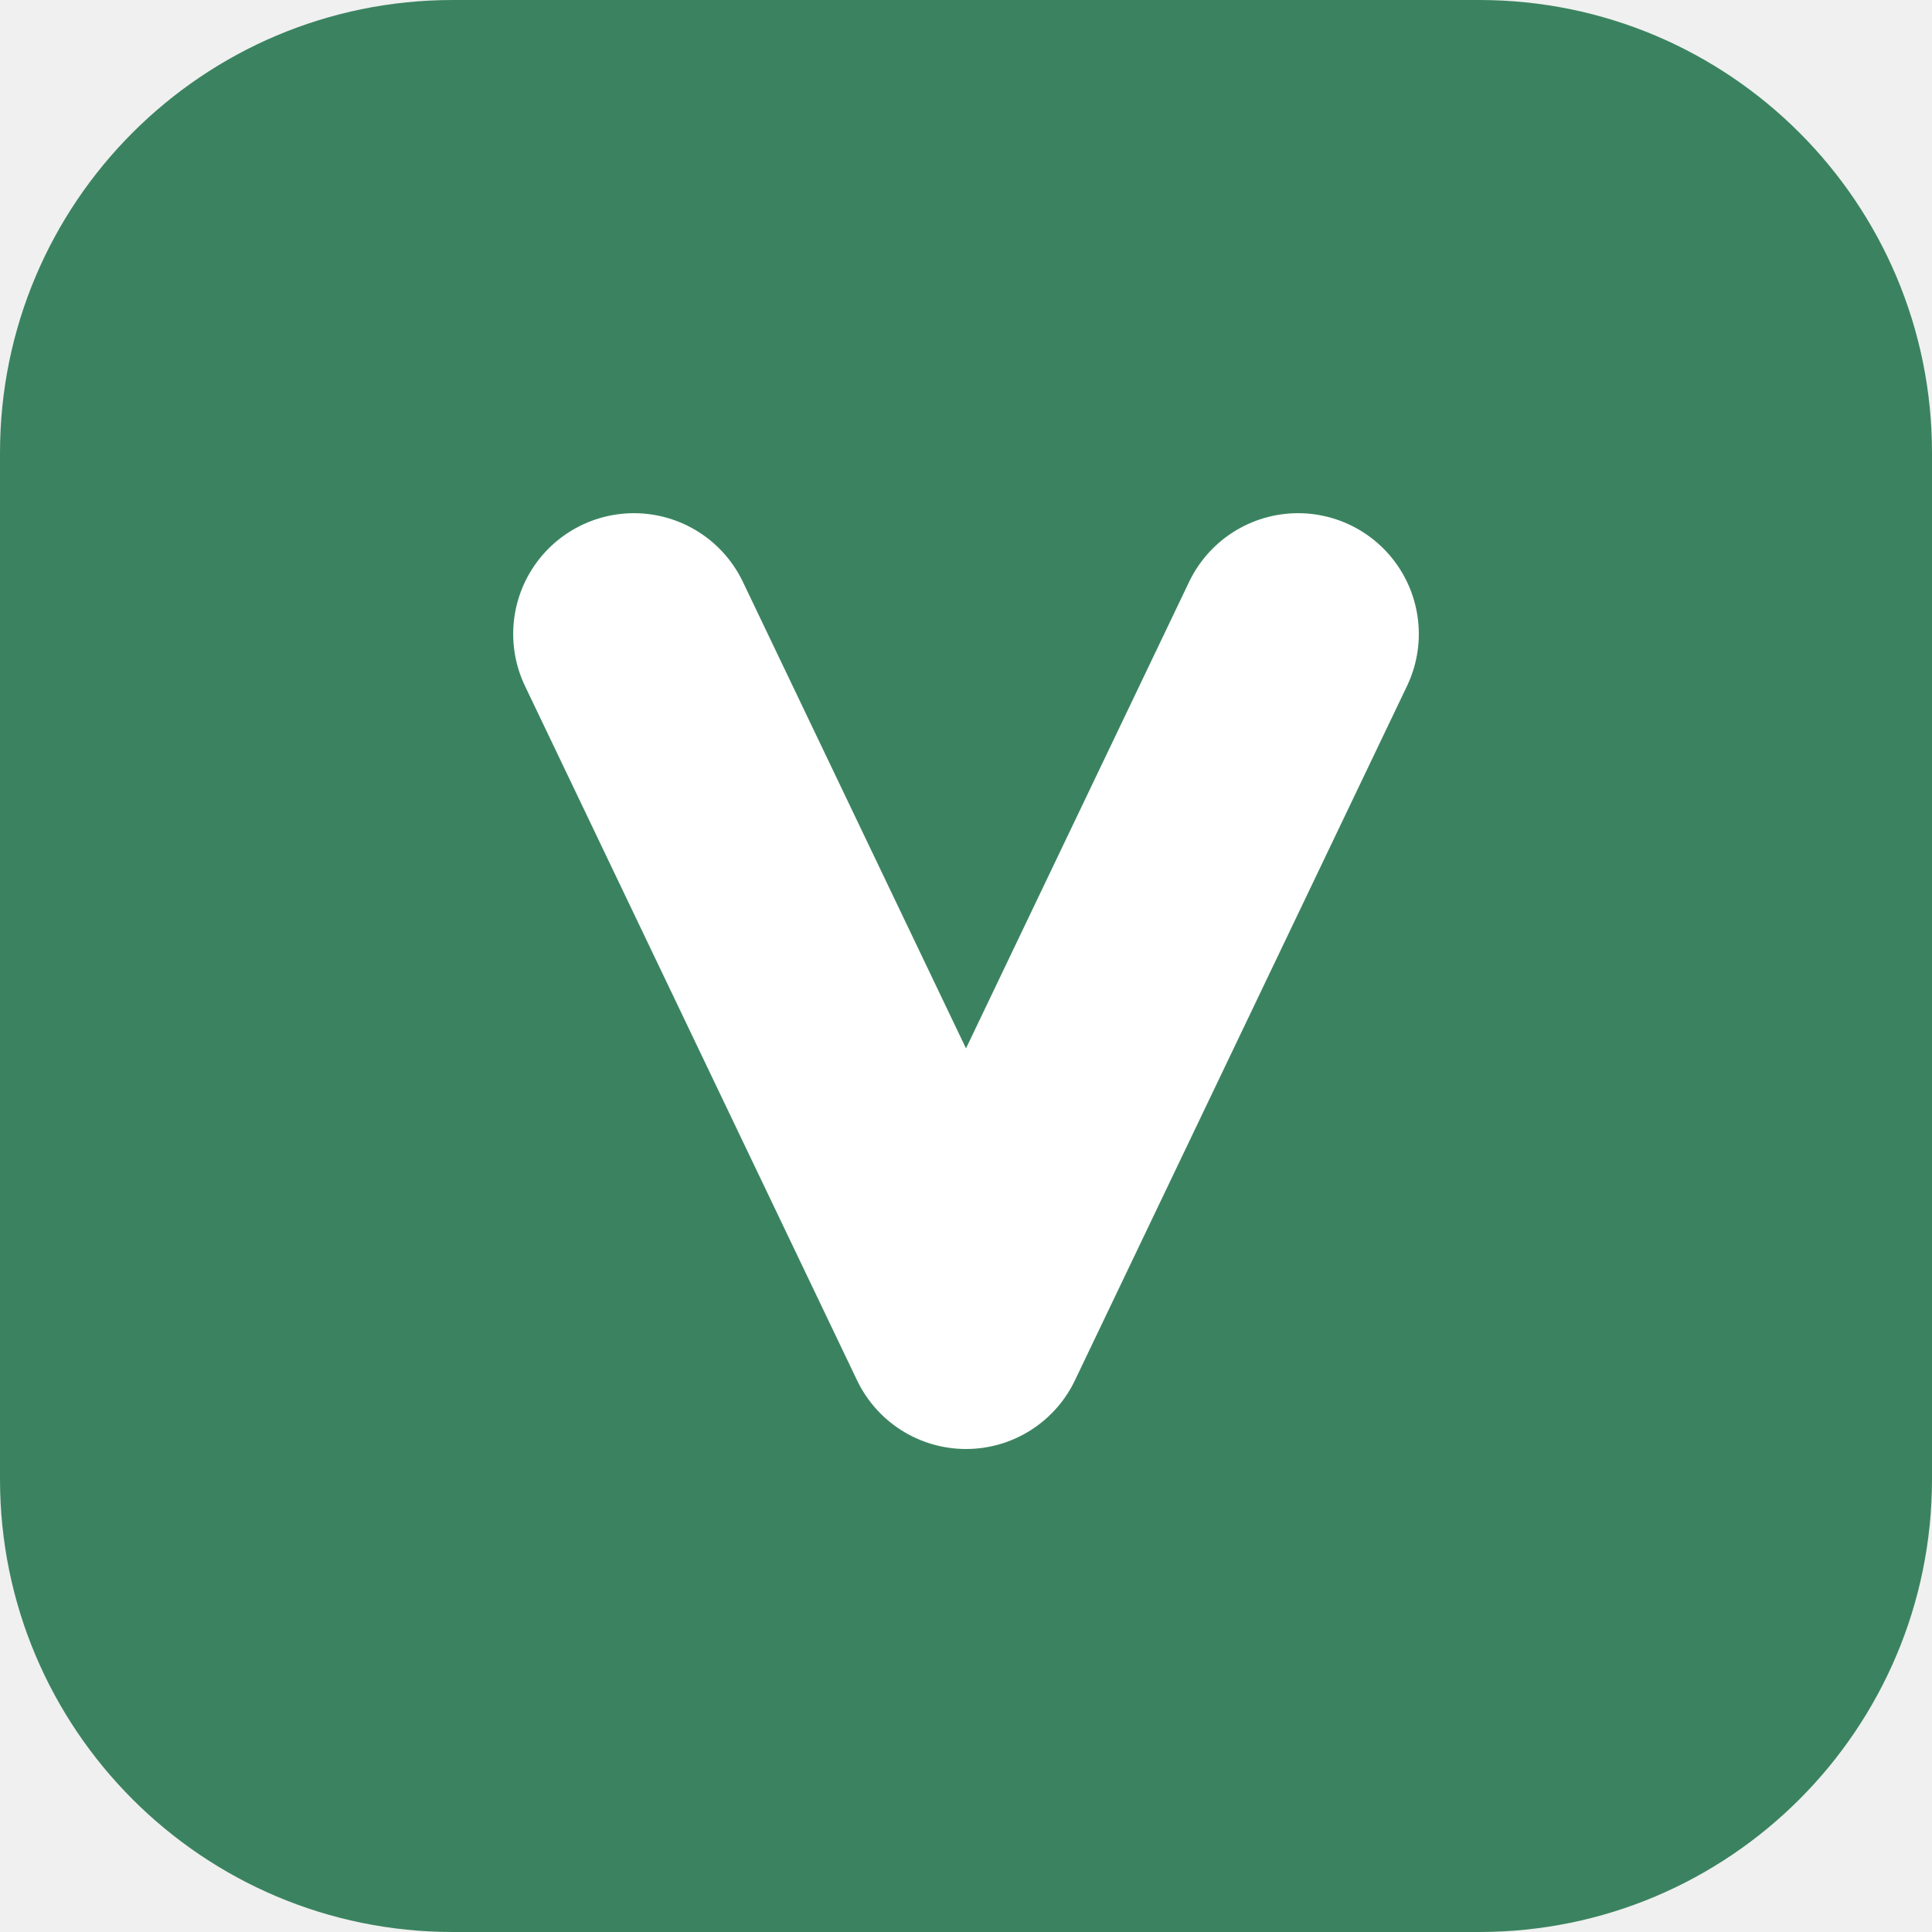
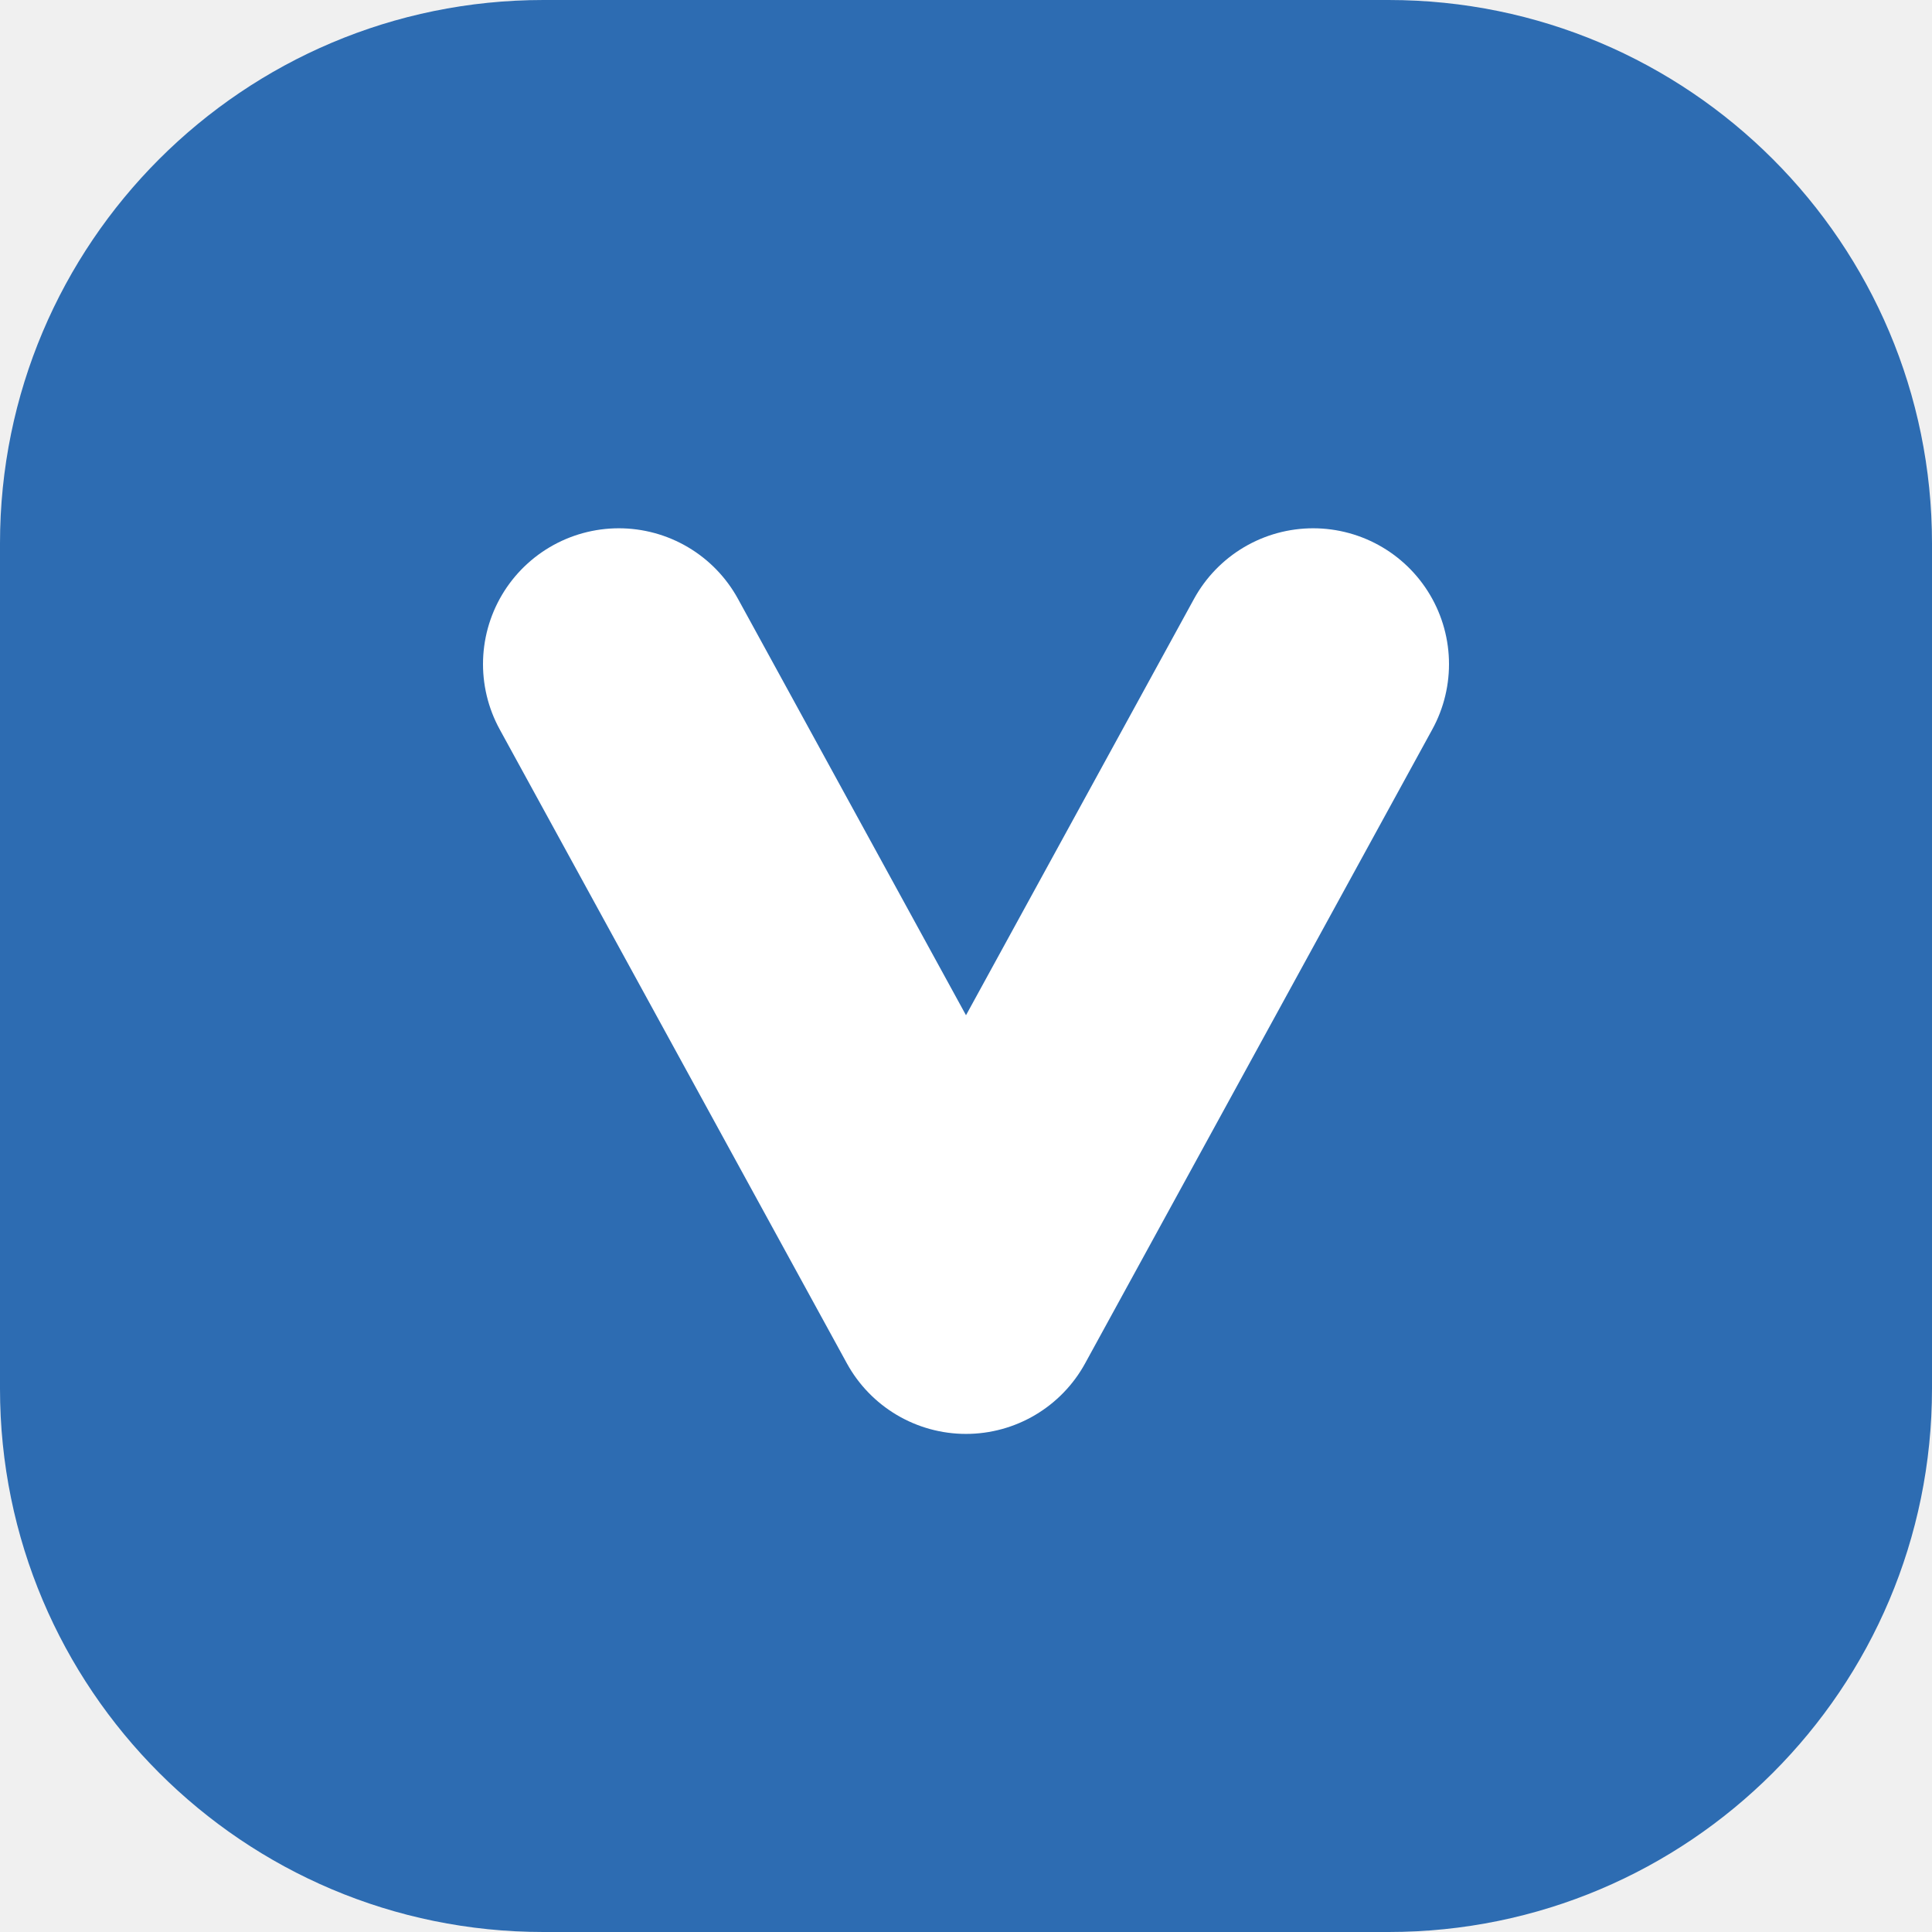
<svg xmlns="http://www.w3.org/2000/svg" viewBox="0 0 512 512" role="img" aria-label="Voydex">
-   <rect width="512" height="512" rx="120" fill="#3b8360" />
-   <path d="M168 168 256 352 344 168" fill="none" stroke="#ffffff" stroke-width="64" stroke-linecap="round" stroke-linejoin="round" />
+   <rect width="512" height="512" rx="144" fill="#2d6cb2" />
+   <path d="M164 176 256 344 348 176" fill="none" stroke="#ffffff" stroke-width="72" stroke-linecap="round" stroke-linejoin="round" />
</svg>
